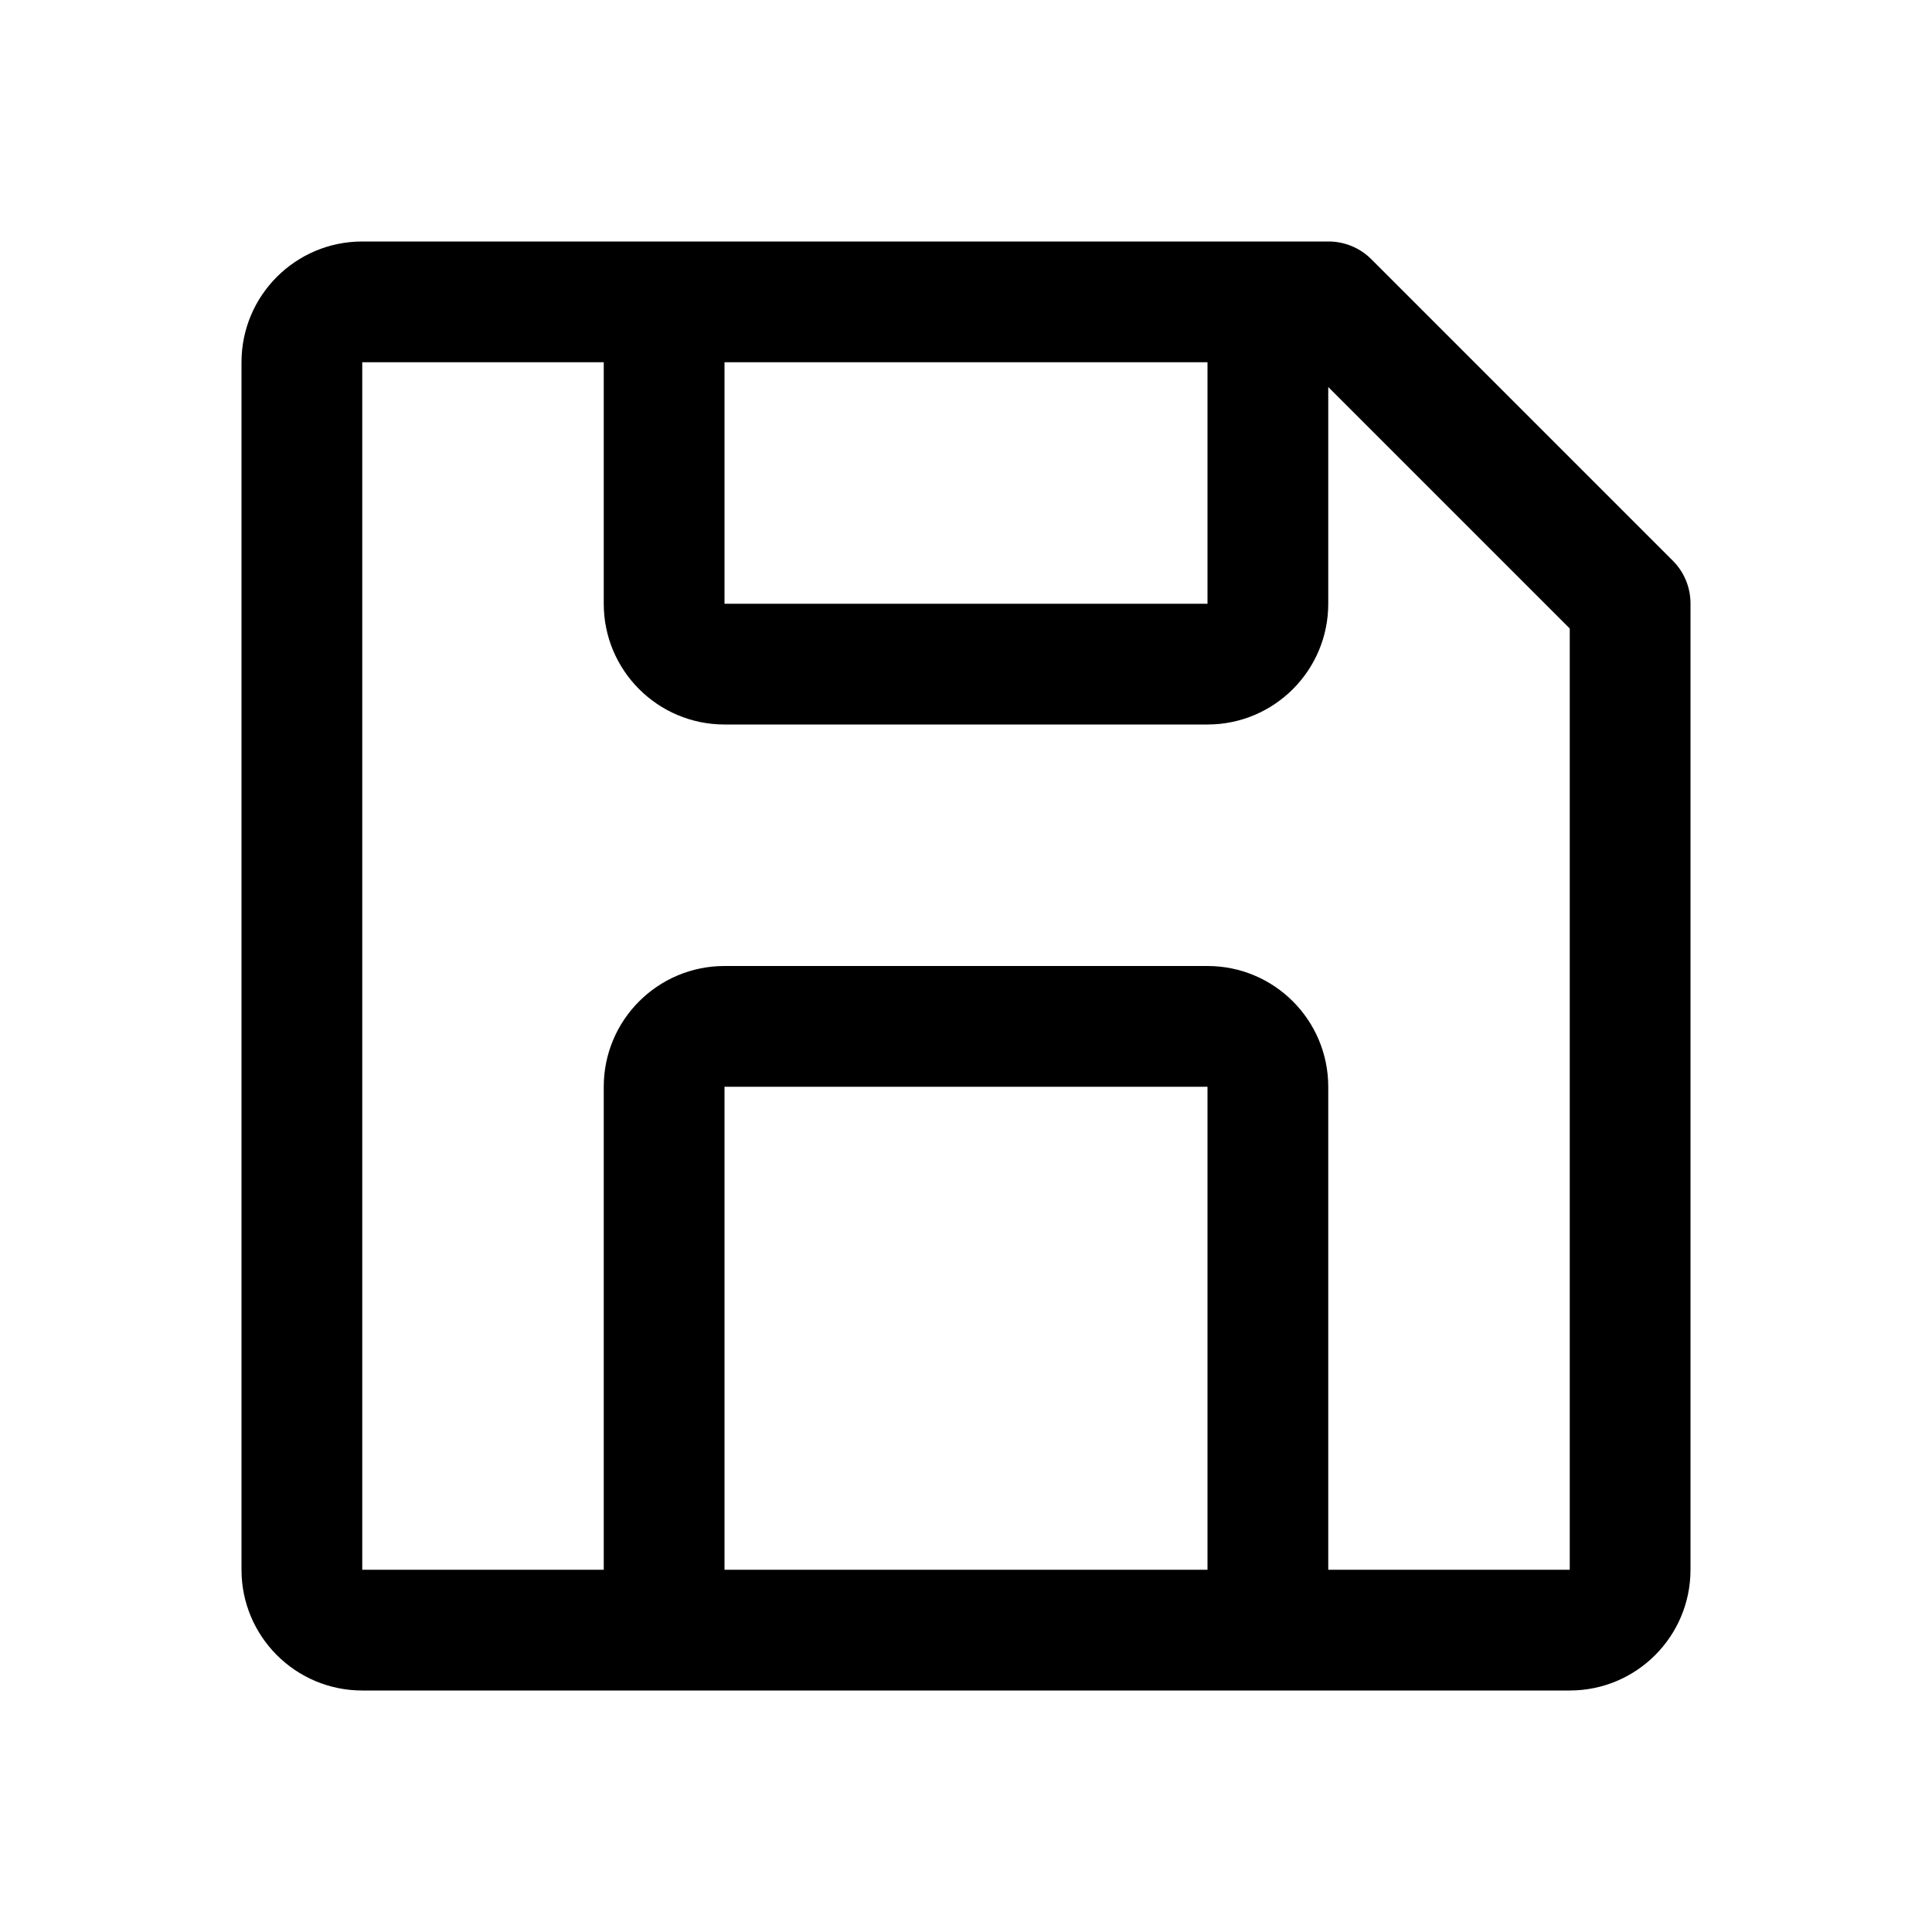
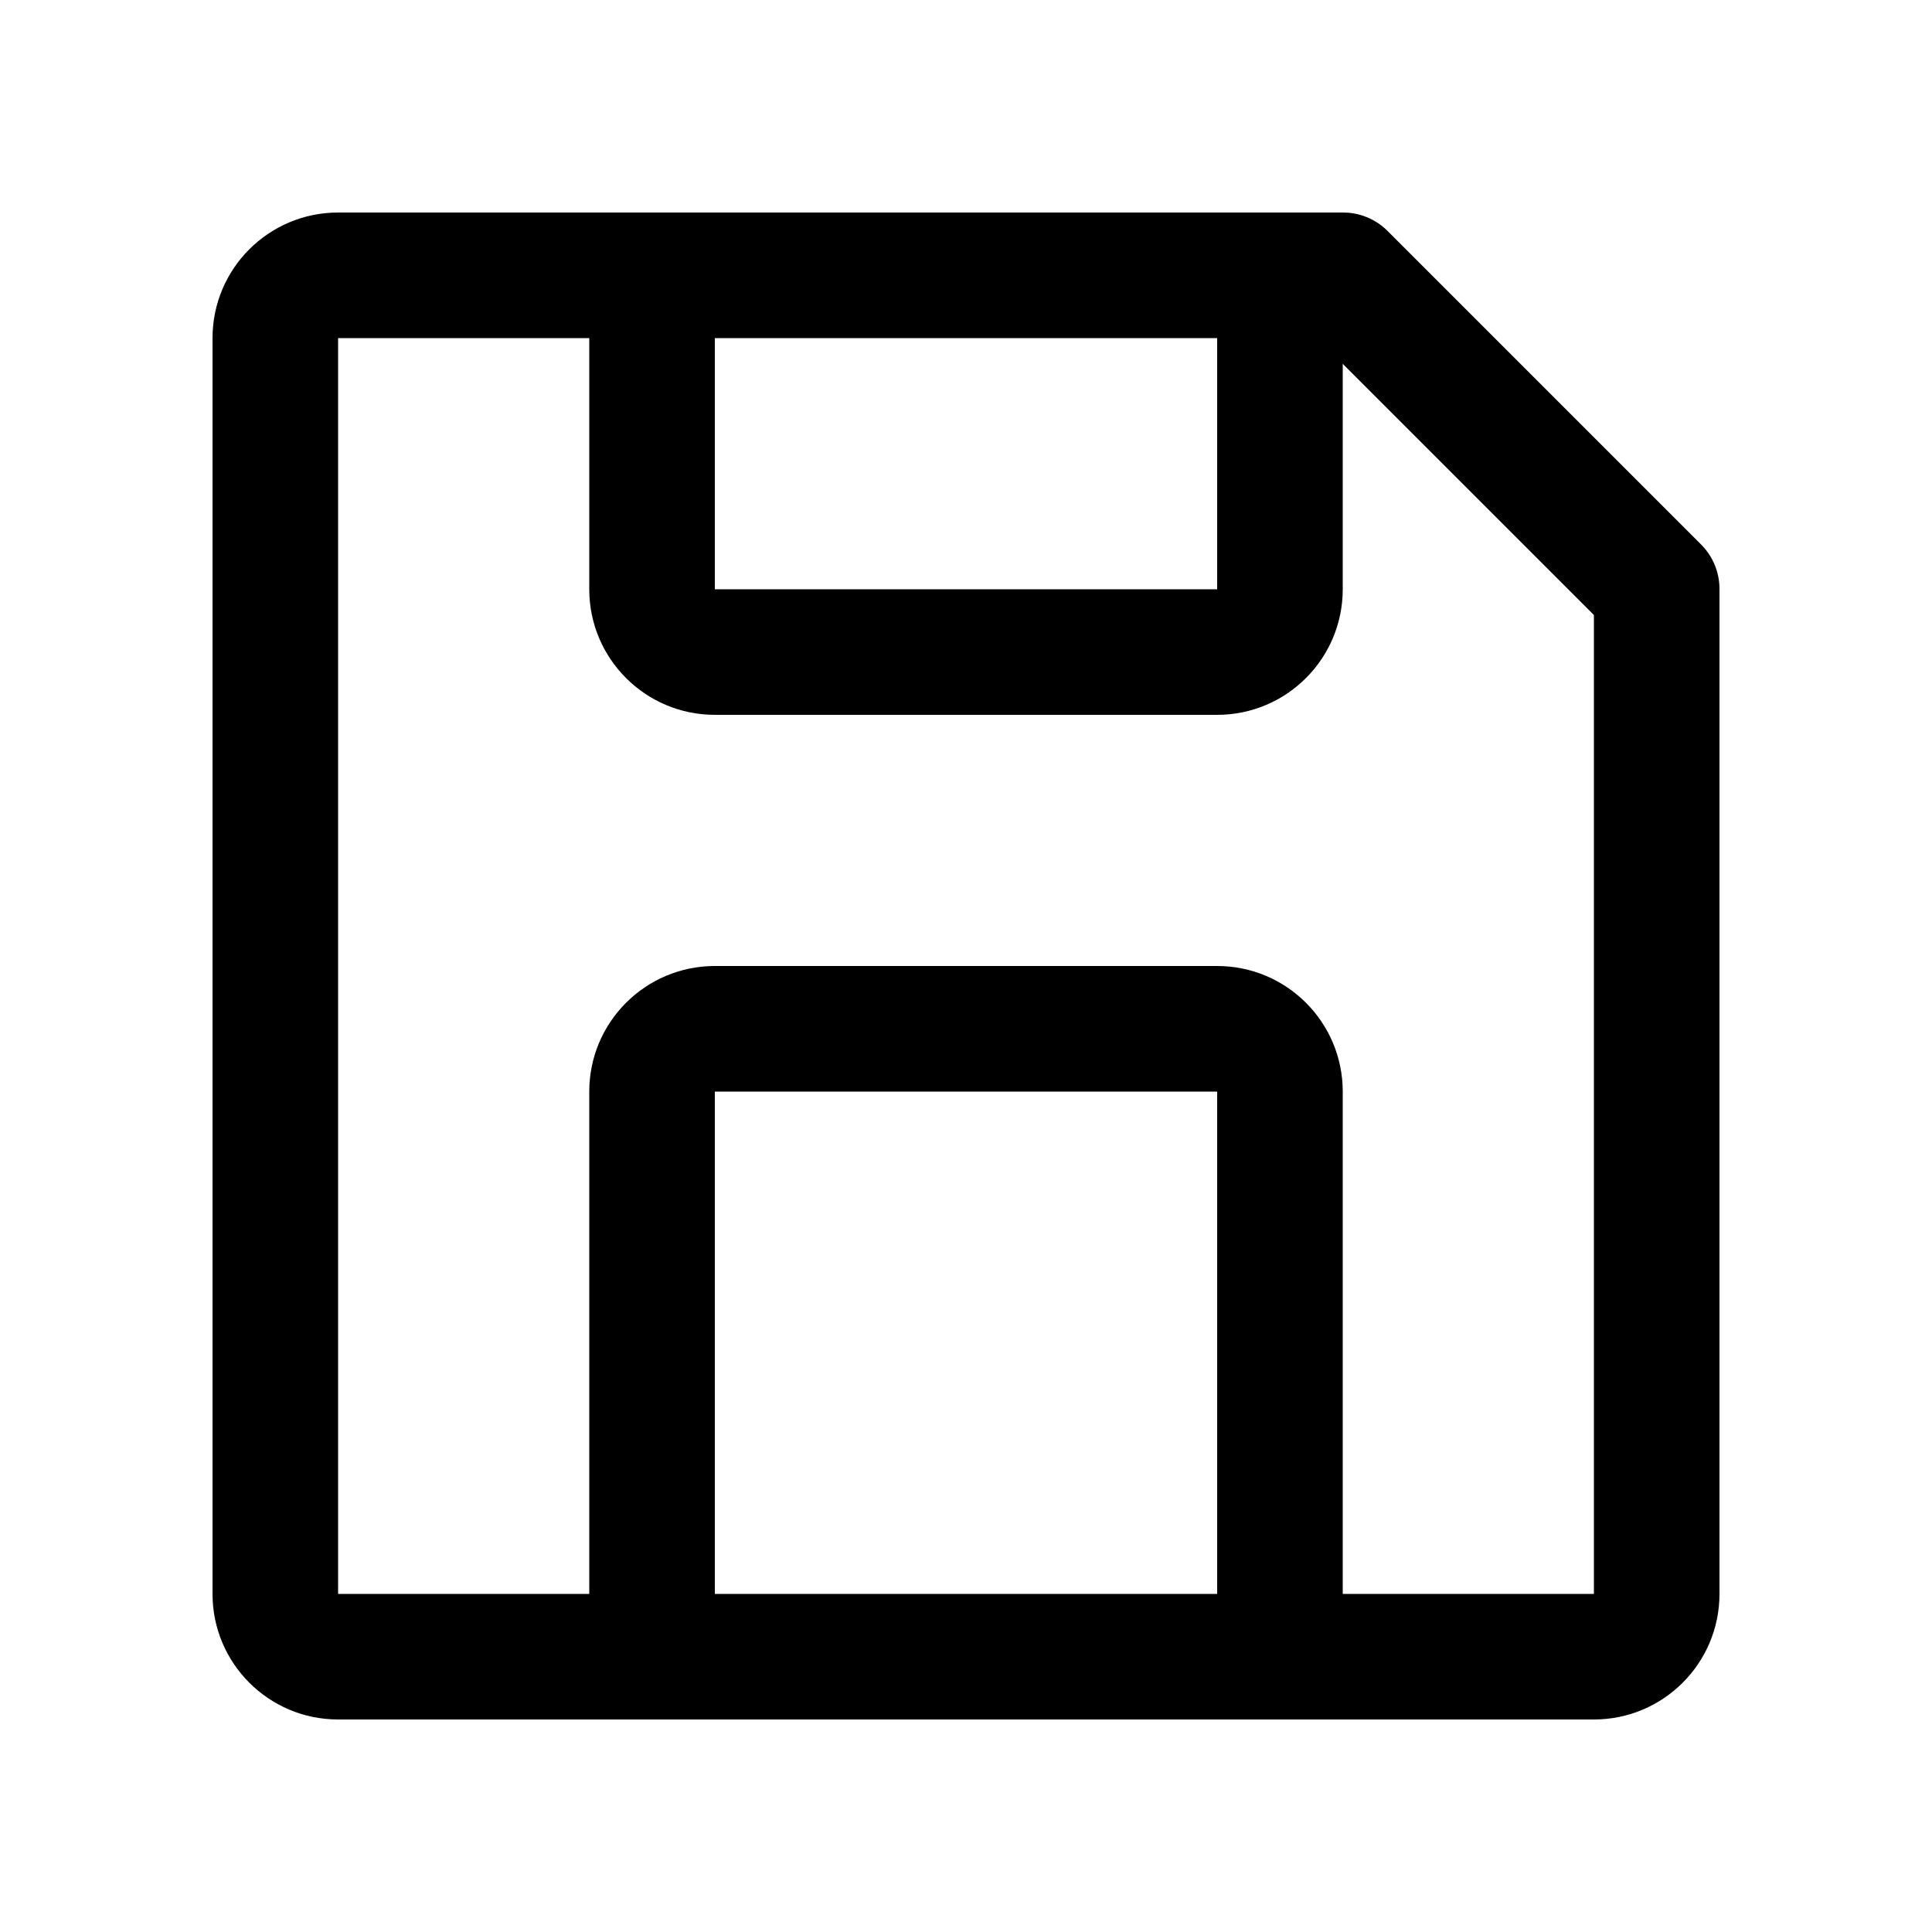
<svg xmlns="http://www.w3.org/2000/svg" width="24" height="24" viewBox="0 0 32 32">
  <path d="M0 0h32v32H0z" fill="none" />
-   <path fill="currentColor" d="m27.71 9.29l-5-5A1 1 0 0 0 22 4H6a2 2 0 0 0-2 2v20a2 2 0 0 0 2 2h20a2 2 0 0 0 2-2V10a1 1 0 0 0-.29-.71M12 6h8v4h-8Zm8 20h-8v-8h8Zm2 0v-8a2 2 0 0 0-2-2h-8a2 2 0 0 0-2 2v8H6V6h4v4a2 2 0 0 0 2 2h8a2 2 0 0 0 2-2V6.41l4 4V26Z" />
+   <g transform="translate(16, 16) scale(1.04) translate(-16, -16)">
+     <path fill="currentColor" d="m27.71 9.29l-5-5A1 1 0 0 0 22 4H6a2 2 0 0 0-2 2v20a2 2 0 0 0 2 2h20a2 2 0 0 0 2-2V10a1 1 0 0 0-.29-.71M12 6h8v4h-8Zm8 20h-8v-8h8Zm2 0v-8a2 2 0 0 0-2-2h-8a2 2 0 0 0-2 2v8H6V6h4v4a2 2 0 0 0 2 2h8a2 2 0 0 0 2-2V6.41l4 4V26Z" />
+   </g>
</svg>
